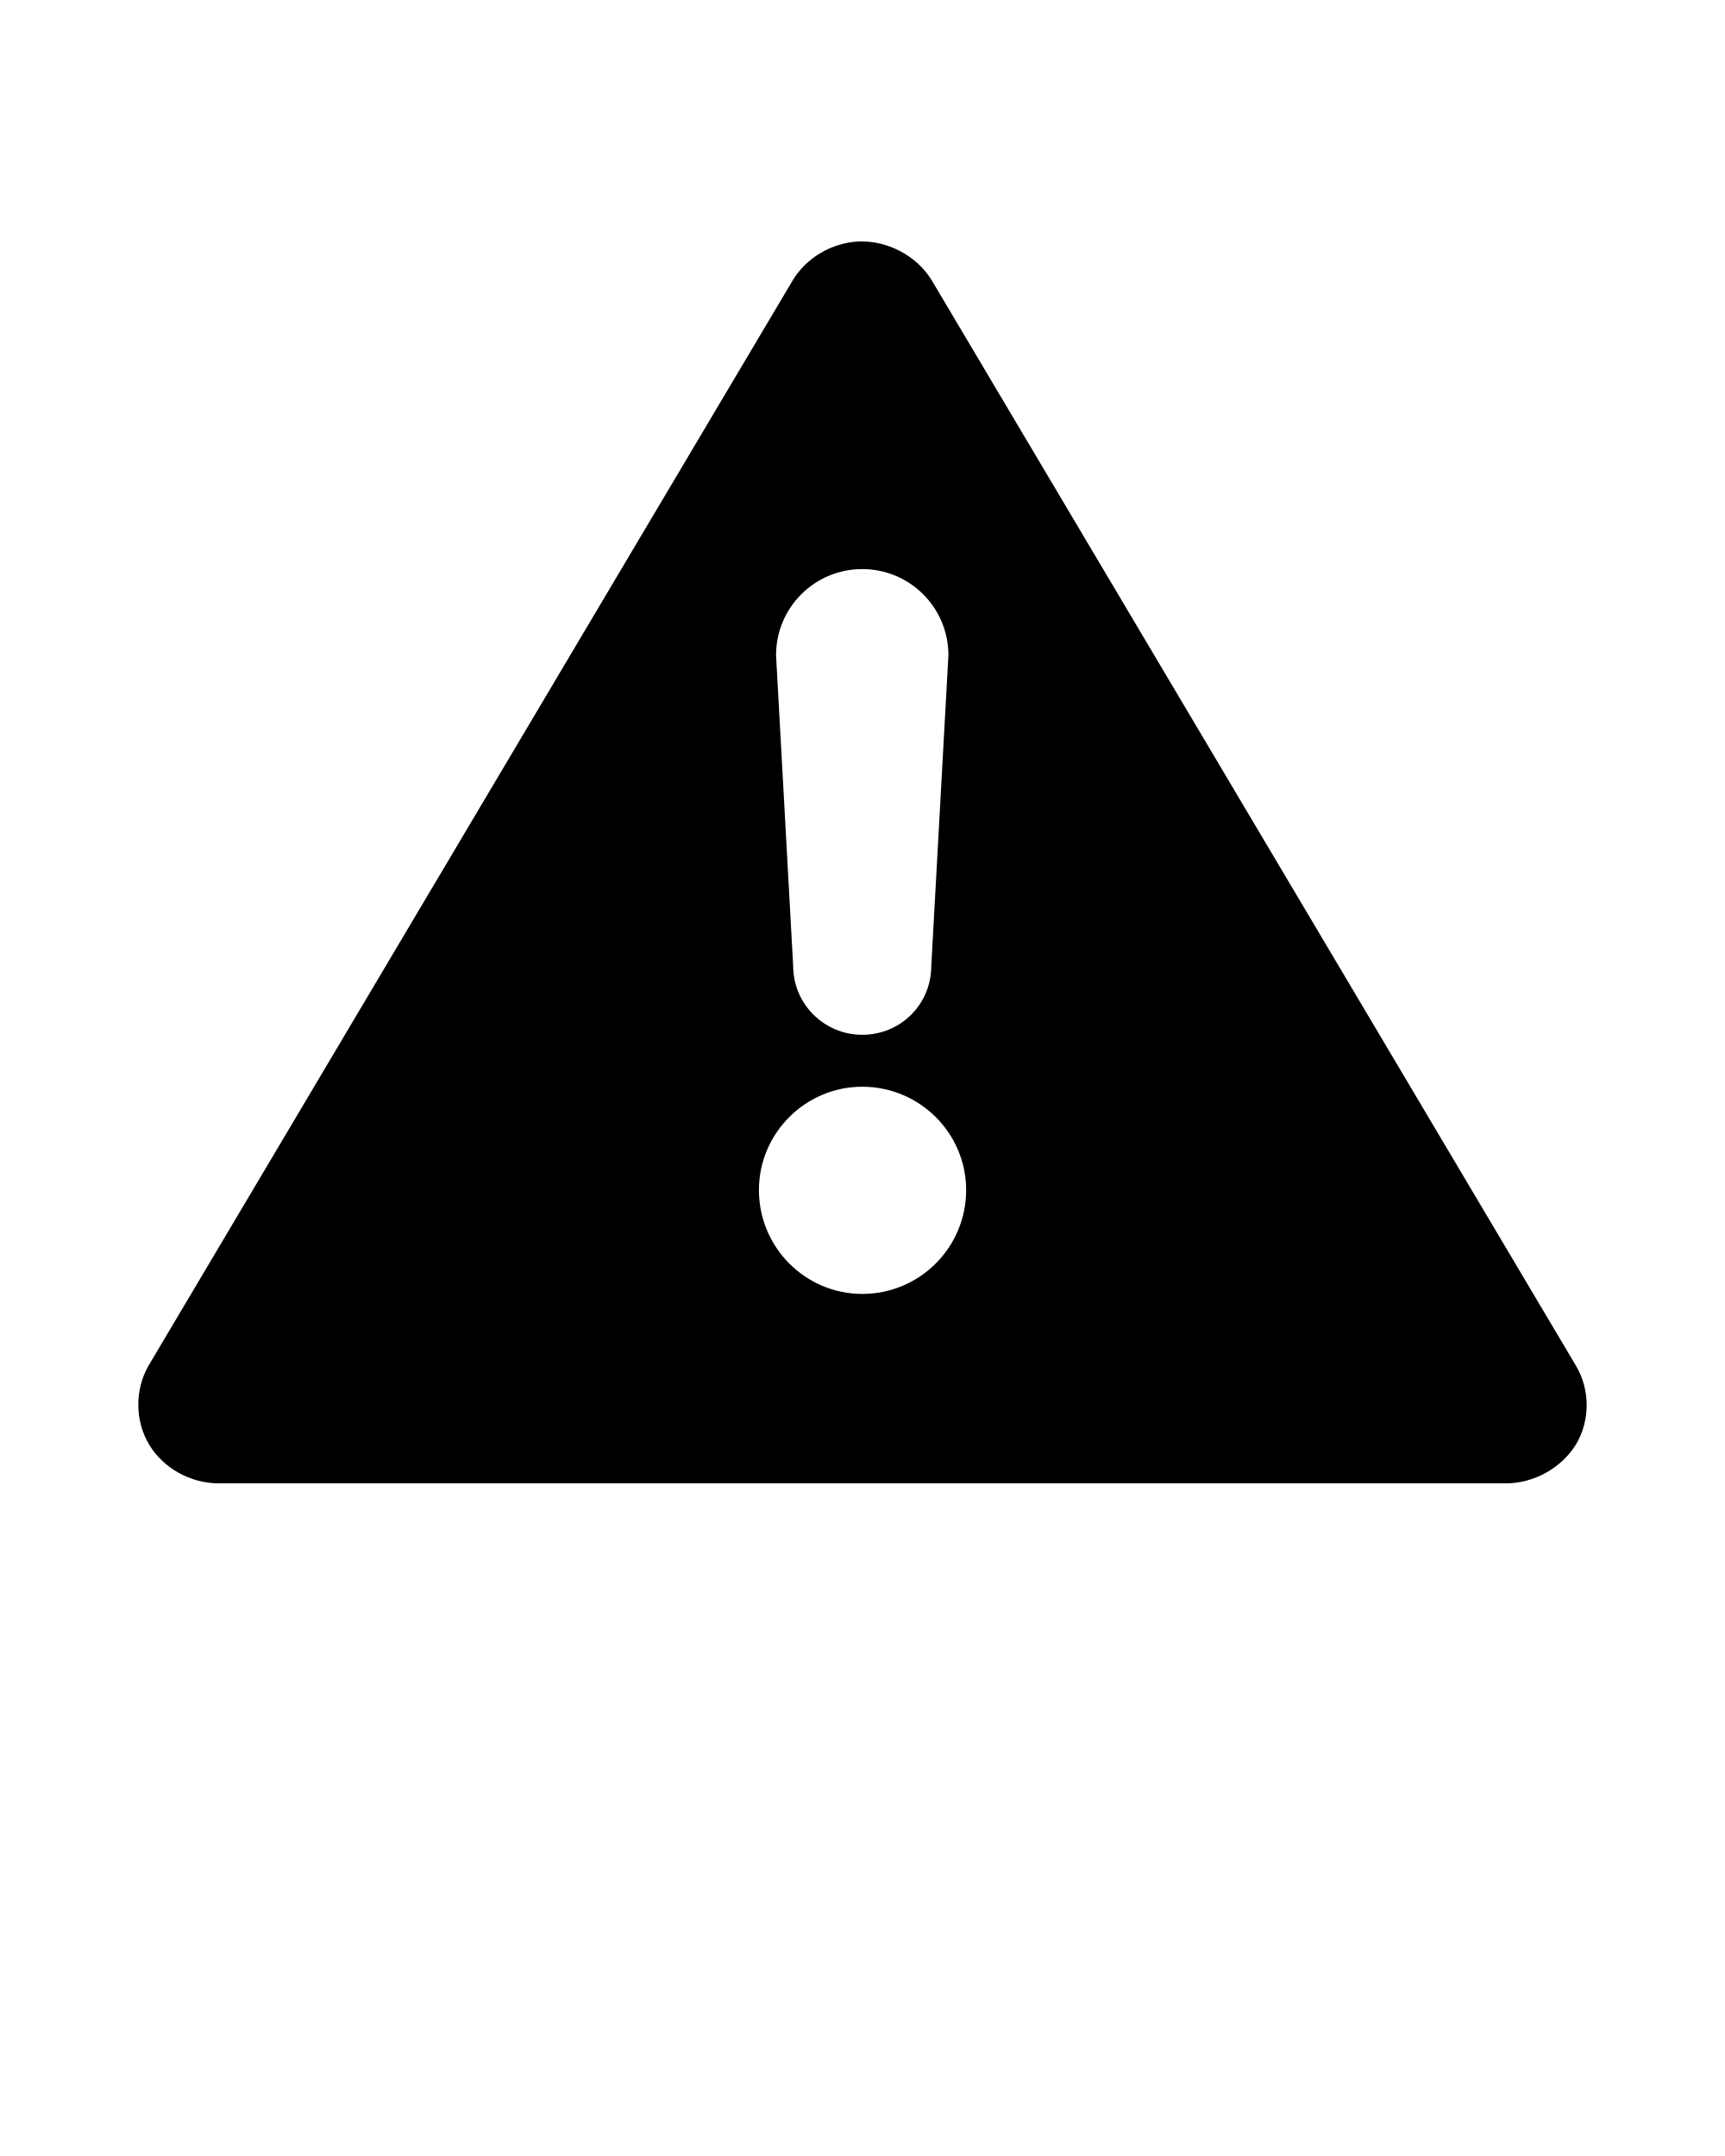
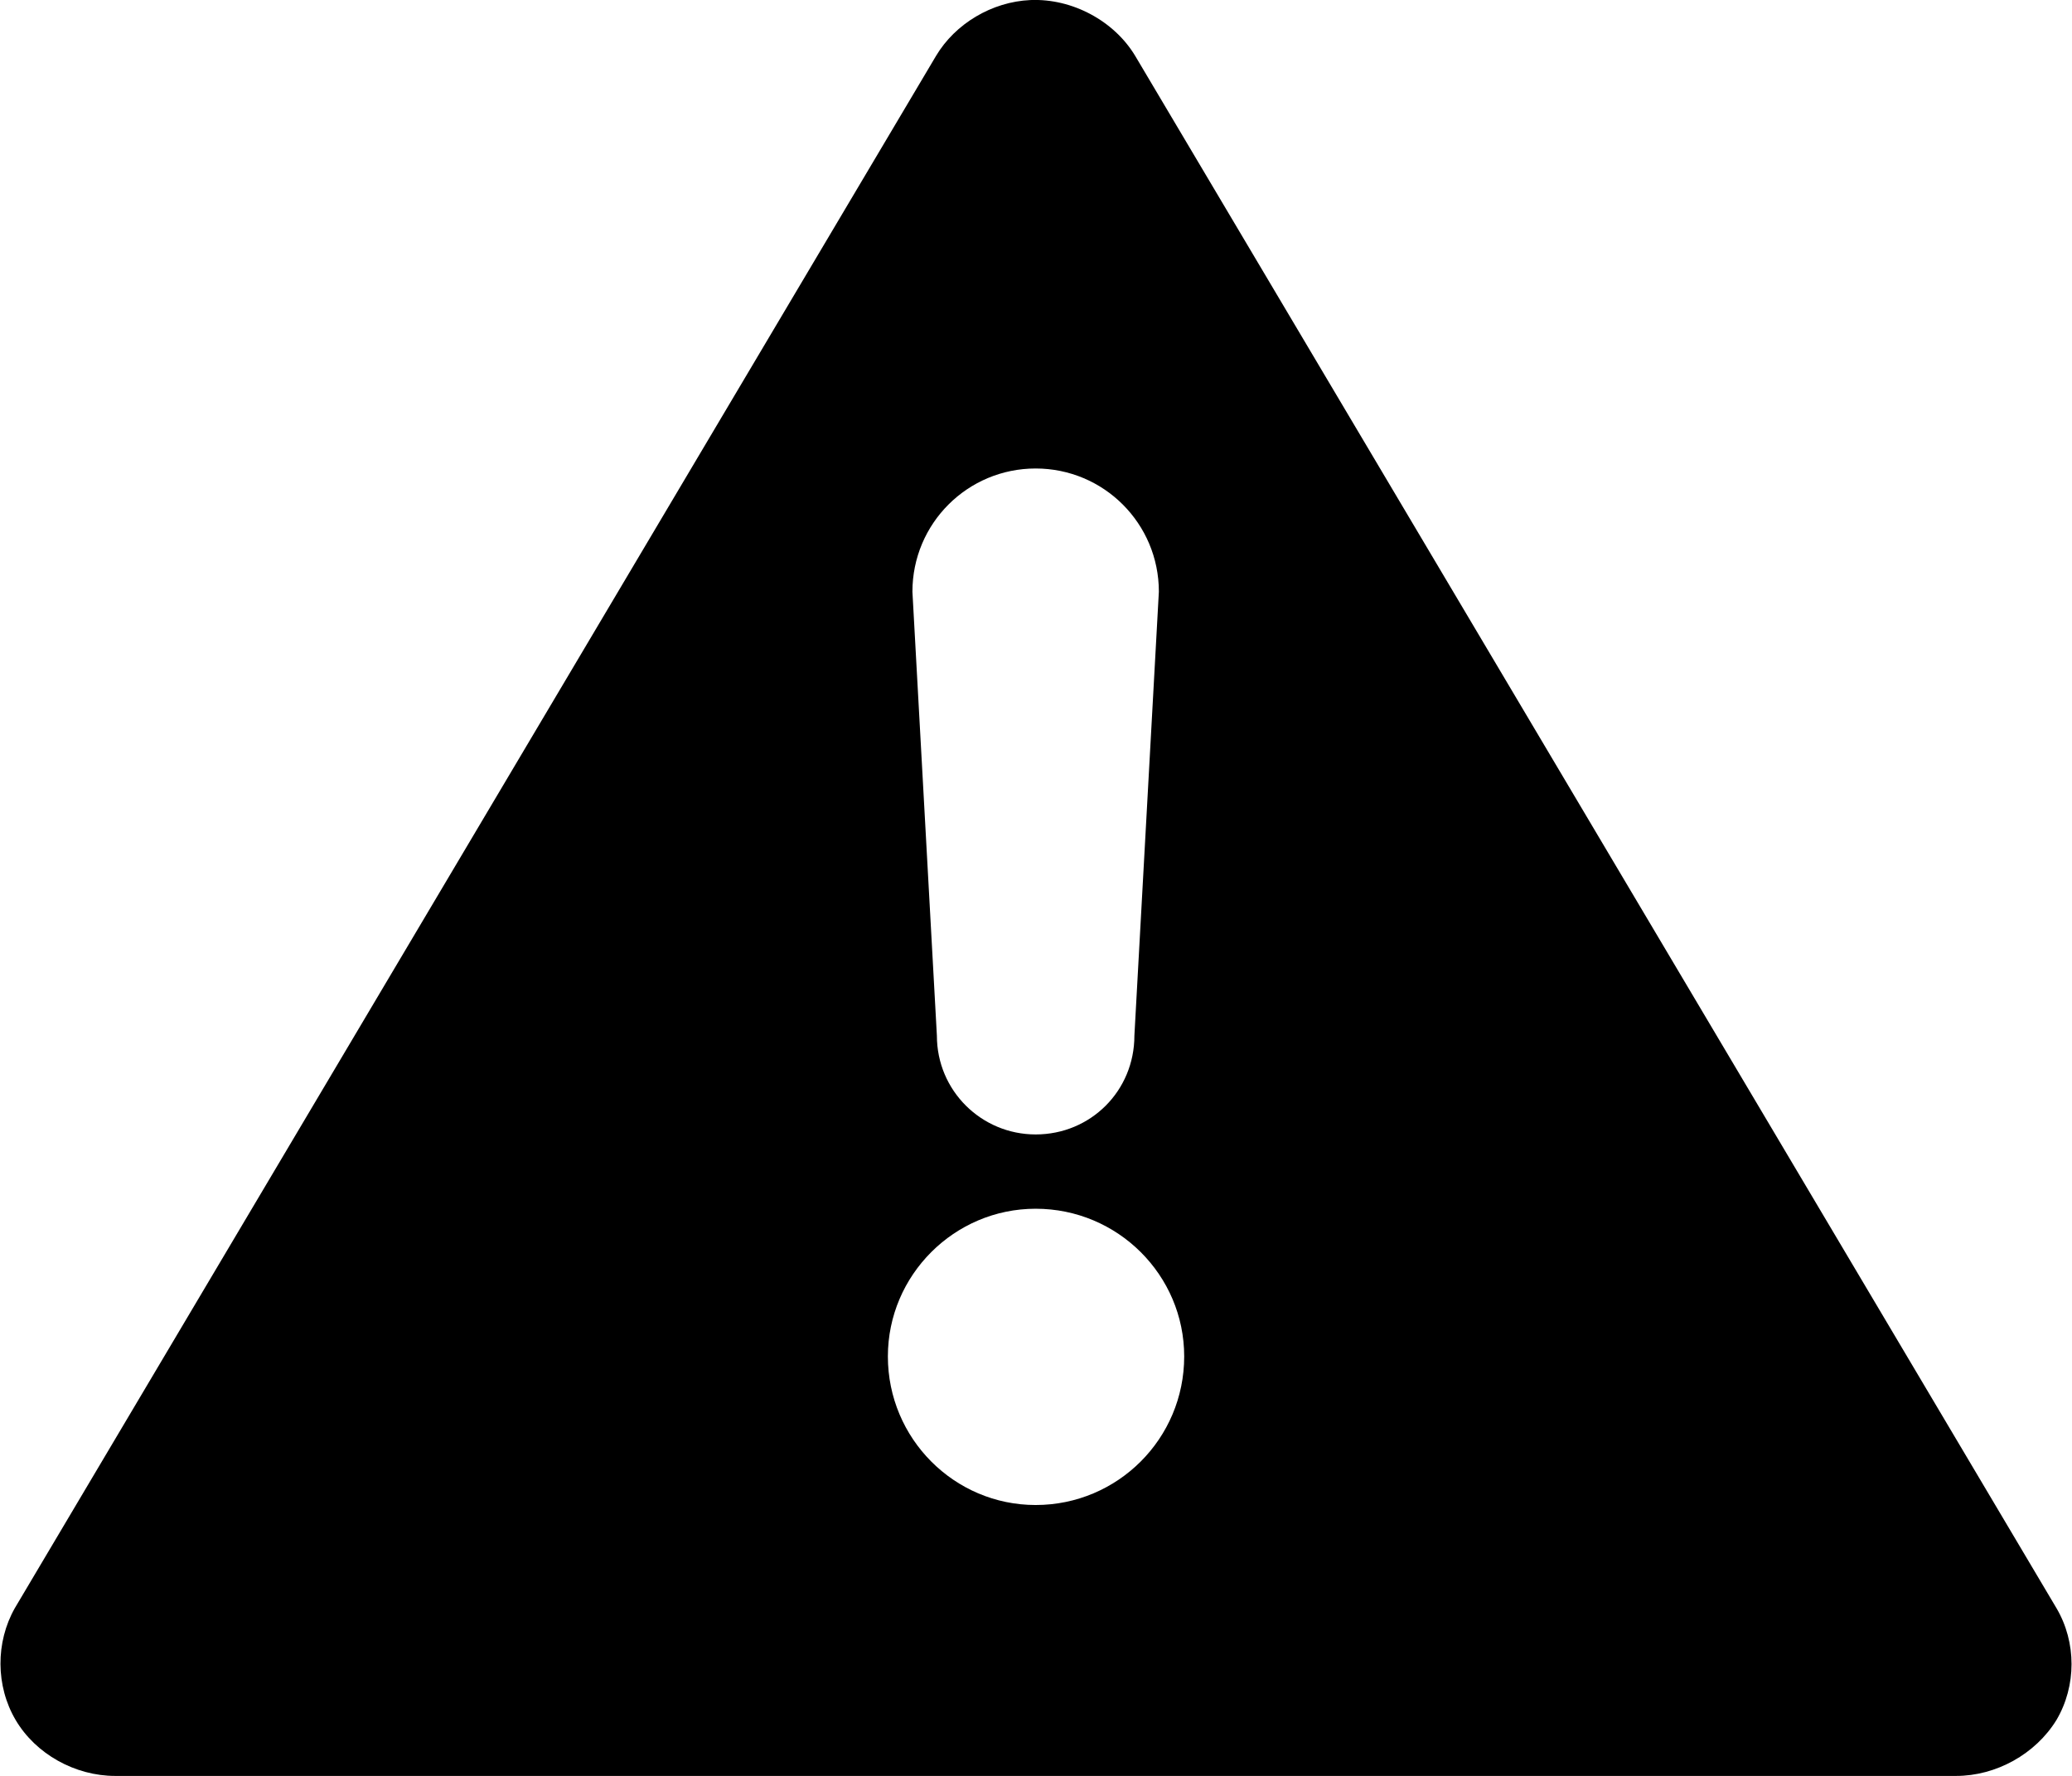
- <svg xmlns="http://www.w3.org/2000/svg" version="1.1" x="0px" y="0px" viewBox="0 0 100 125">
-   <g transform="translate(0,-952.3622)">
-     <g transform="translate(7.996346,966.3287)">
-       <path d="M 41.776,0.035 C 40.217,0.106 38.728,0.992 37.949,2.303 L 0.602,65.232 c -0.78,1.382 -0.78,3.154 0.035,4.535 0.815,1.382 2.409,2.268 4.039,2.268 l 74.622,0 c 1.63,0 3.224,-0.886 4.075,-2.268 0.815,-1.382 0.815,-3.154 0,-4.535 L 46.028,2.303 C 45.177,0.886 43.476,-0.035 41.776,0.035 z M 41.988,19.028 c 2.764,0 4.996,2.232 4.996,4.996 l -0.992,18 c 0,2.232 -1.772,4.004 -4.004,4.004 -2.197,0 -4.004,-1.772 -4.004,-4.004 l -0.992,-18 c 0,-2.764 2.232,-4.996 4.996,-4.996 z m 0,30.012 c 3.331,0 6.024,2.693 6.024,5.988 0,3.331 -2.693,6.024 -6.024,6.024 C 38.693,61.051 36,58.358 36,55.028 c 0,-3.295 2.693,-5.988 5.988,-5.988 z" style="" fill="#000000" fill-opacity="1" fill-rule="nonzero" stroke="none" />
-     </g>
-   </g>
+ <svg xmlns="http://www.w3.org/2000/svg" width="84" height="72" viewBox="0 0 84 72">
+   <path d="M41.772.002c-1.56.07-3.047.957-3.827 2.268L.6 65.2c-.78 1.38-.78 3.152.034 4.534.815 1.382 2.41 2.268 4.04 2.268h74.622c1.63 0 3.224-.886 4.074-2.268.815-1.382.815-3.153 0-4.535L46.024 2.27c-.85-1.418-2.55-2.34-4.252-2.268zm.213 18.992c2.763 0 4.996 2.232 4.996 4.996l-.992 18c0 2.232-1.77 4.004-4.003 4.004-2.197 0-4.004-1.772-4.004-4.004l-.992-18c0-2.764 2.233-4.996 4.997-4.996zm0 30.012c3.33 0 6.023 2.693 6.023 5.988 0 3.33-2.693 6.024-6.023 6.024-3.296 0-5.99-2.693-5.99-6.024 0-3.295 2.694-5.988 5.99-5.988z" fill-rule="nonzero" fill="#000" />
</svg>
